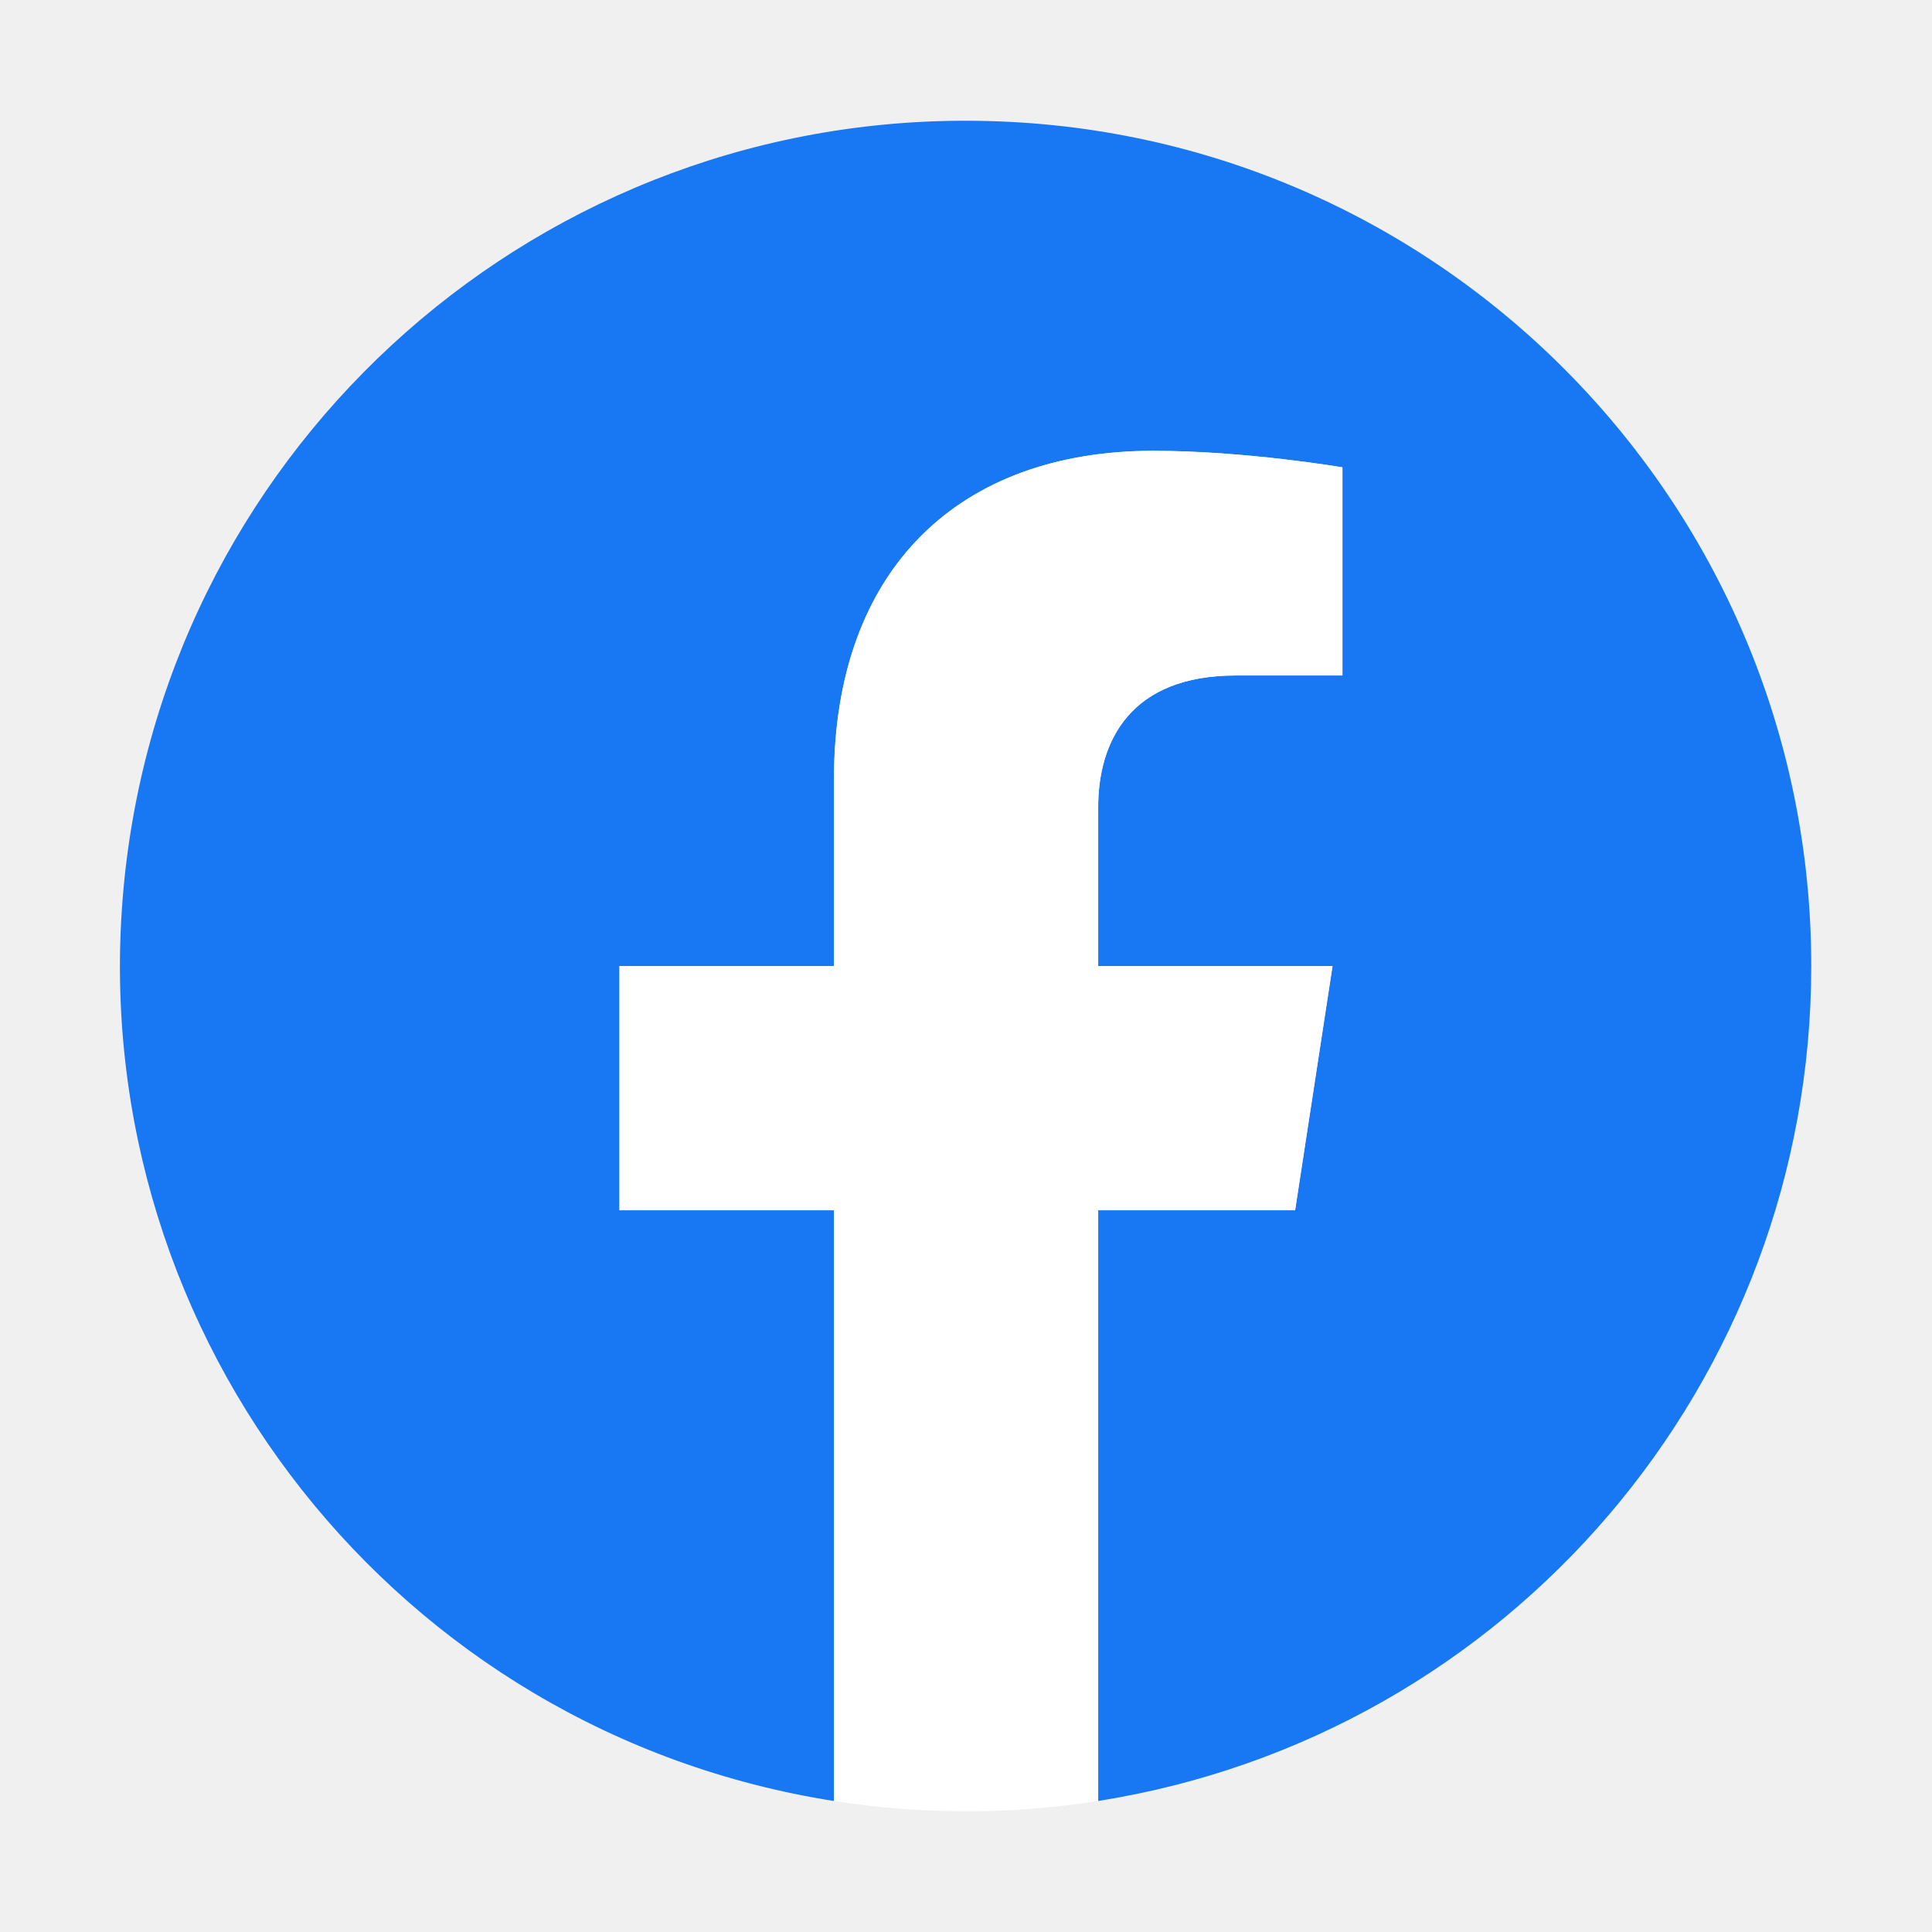
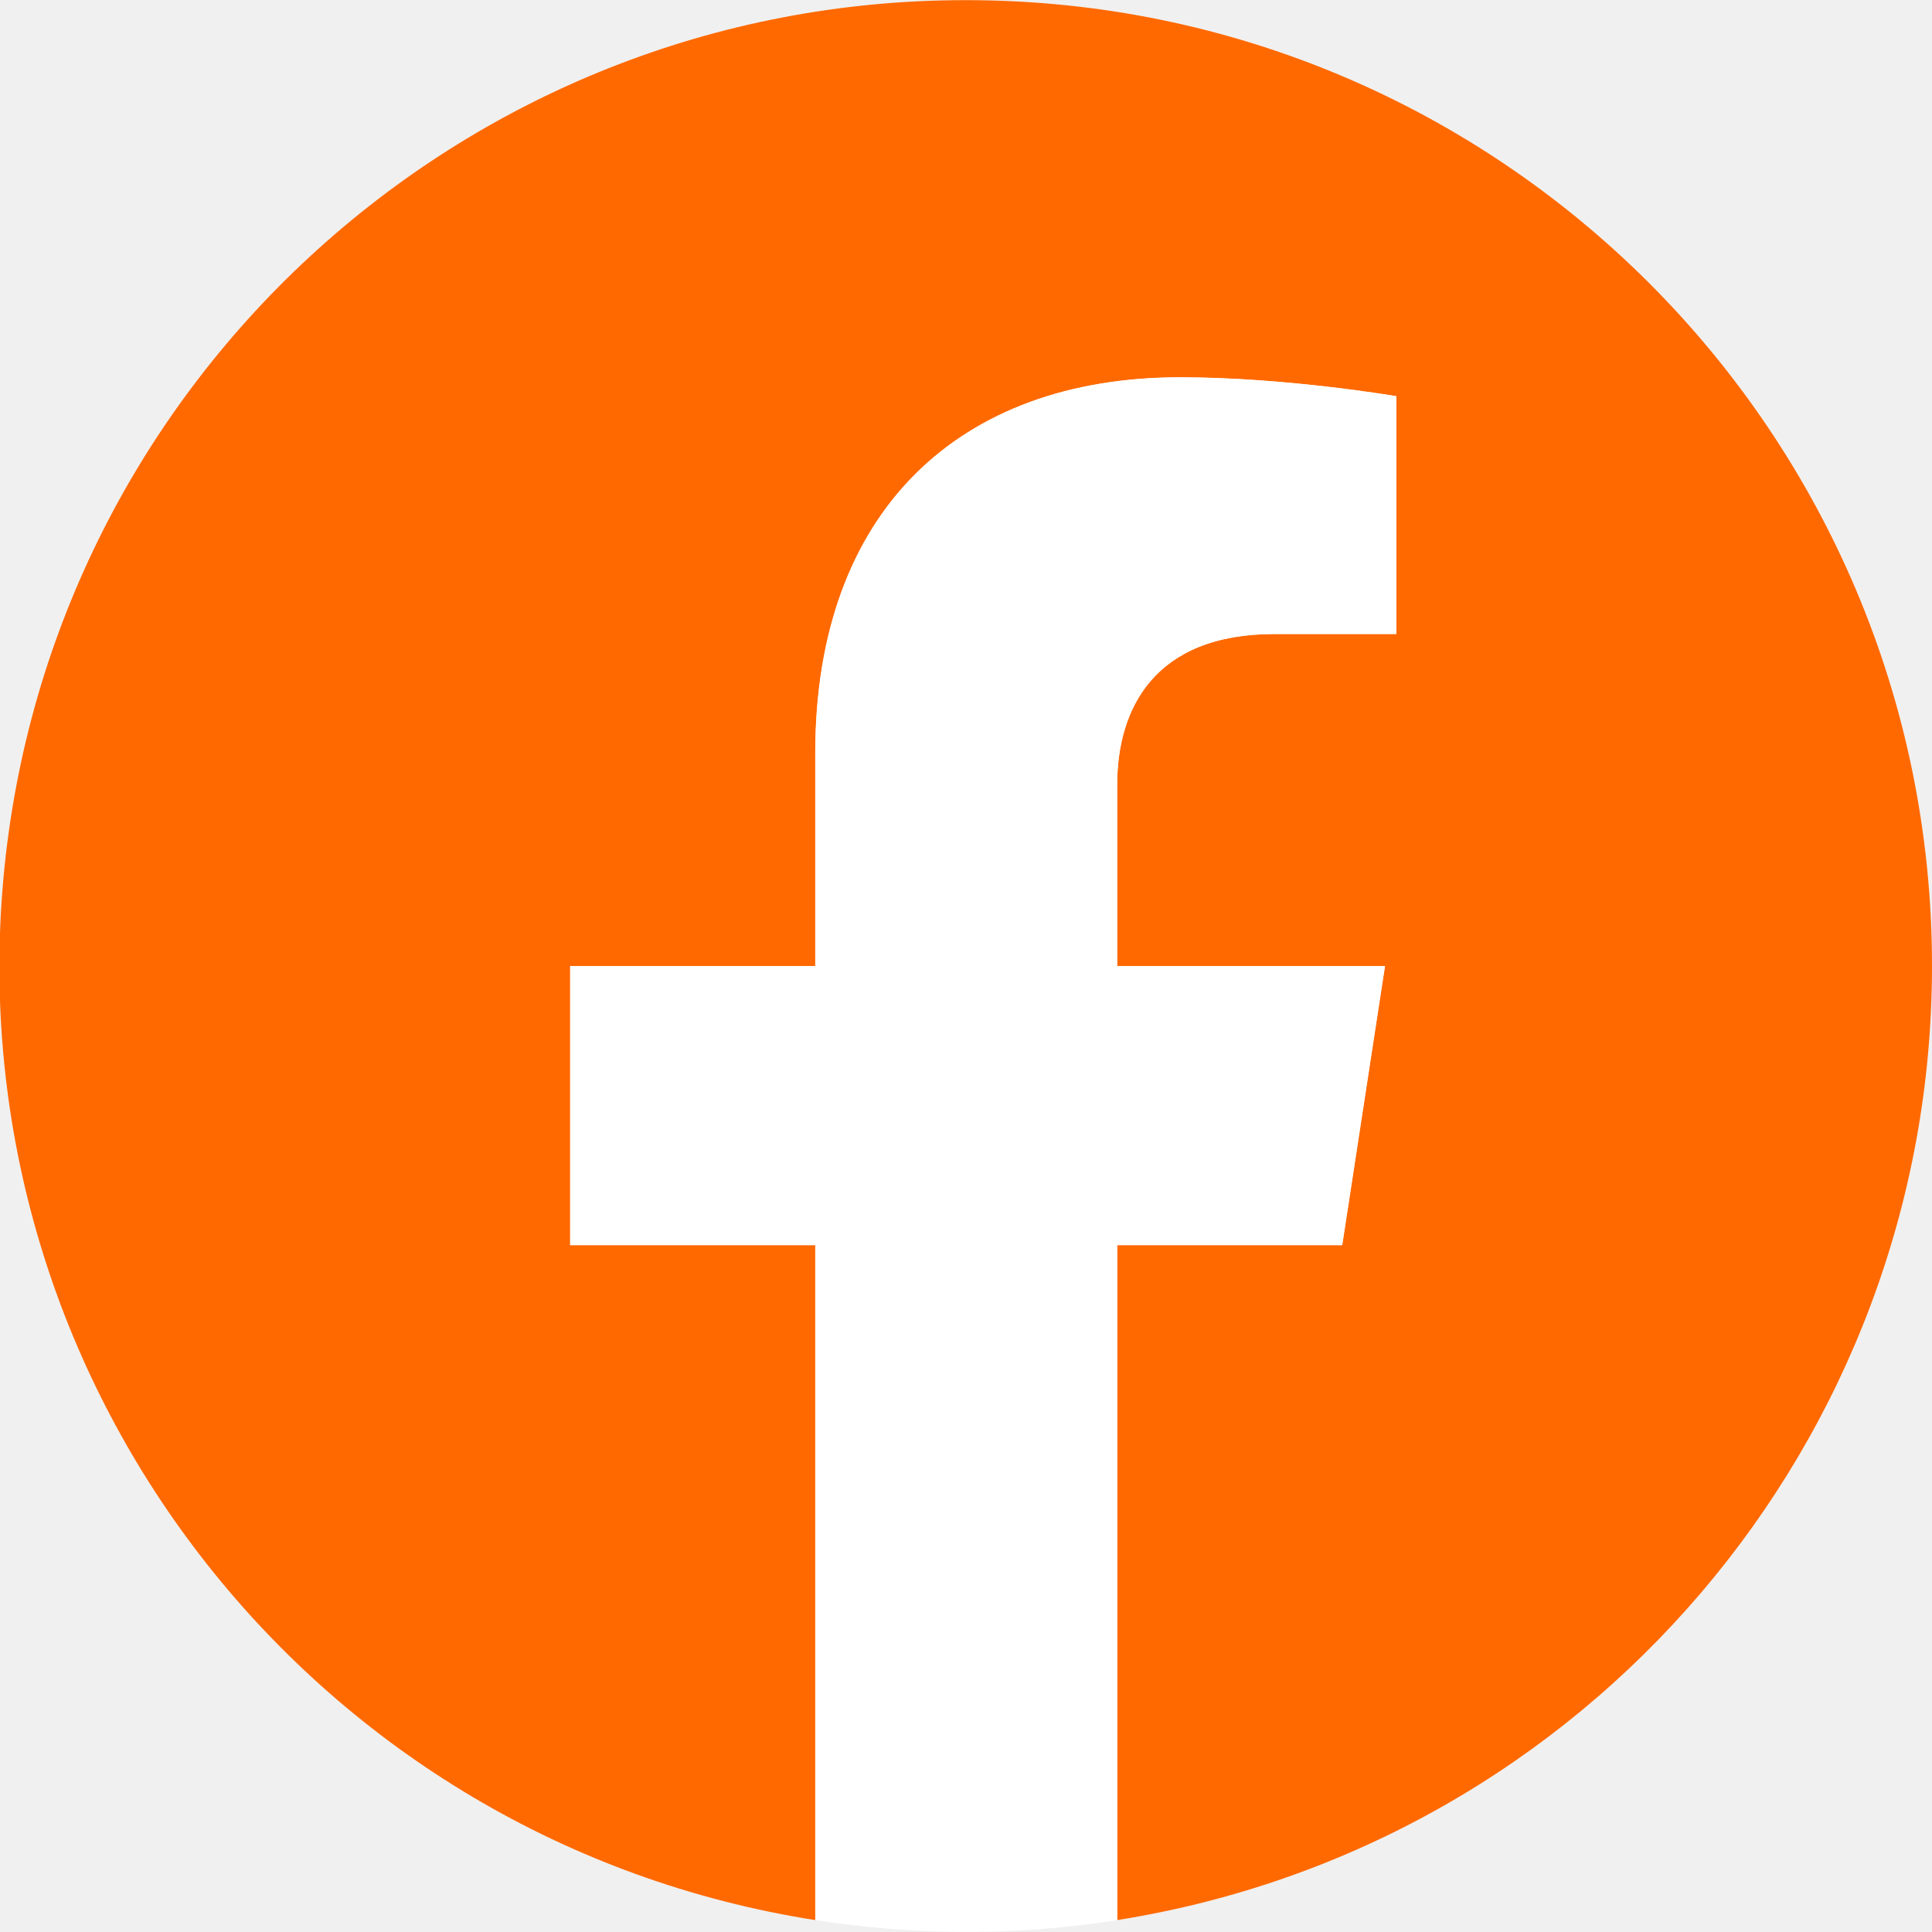
- <svg xmlns="http://www.w3.org/2000/svg" width="800px" height="800px" viewBox="0 0 16 16" fill="none">
-   <path fill="#1877F2" d="M15 8a7 7 0 00-7-7 7 7 0 00-1.094 13.915v-4.892H5.13V8h1.777V6.458c0-1.754 1.045-2.724 2.644-2.724.766 0 1.567.137 1.567.137v1.723h-.883c-.87 0-1.14.54-1.14 1.093V8h1.941l-.31 2.023H9.094v4.892A7.001 7.001 0 0015 8z" />
-   <path fill="#ffffff" d="M10.725 10.023L11.035 8H9.094V6.687c0-.553.27-1.093 1.14-1.093h.883V3.87s-.801-.137-1.567-.137c-1.6 0-2.644.97-2.644 2.724V8H5.13v2.023h1.777v4.892a7.037 7.037 0 002.188 0v-4.892h1.63z" />
+ <svg xmlns="http://www.w3.org/2000/svg" width="1080" height="1080" viewBox="0 0 1080 1080">
+   <g id="facebooksocial">
+     <path id="Path" fill="#ff6900" stroke="none" d="M 1080 539.992 C 1080 241.809 838.275 0.084 540.092 0.084 C 258.128 -0.176 23.445 216.579 1.345 497.675 C -20.754 778.771 177.172 1029.538 455.712 1073.345 L 455.712 696.026 L 318.729 696.026 L 318.729 539.992 L 455.789 539.992 L 455.789 421.058 C 455.789 285.773 536.389 210.957 659.72 210.957 C 718.801 210.957 780.582 221.524 780.582 221.524 L 780.582 354.418 L 712.477 354.418 C 645.374 354.418 624.549 396.068 624.549 438.721 L 624.549 539.992 L 774.258 539.992 L 750.347 696.026 L 624.471 696.026 L 624.471 1073.345 C 886.828 1031.799 1080.006 805.618 1080 539.992 Z" />
+     <path id="path1" fill="#ffffff" stroke="none" d="M 750.27 696.026 L 774.18 539.992 L 624.471 539.992 L 624.471 438.721 C 624.471 396.068 645.297 354.418 712.399 354.418 L 780.505 354.418 L 780.505 221.446 C 780.505 221.446 718.724 210.88 659.643 210.88 C 536.235 210.88 455.712 285.696 455.712 420.981 L 455.712 539.992 L 318.729 539.992 L 318.729 696.026 L 455.789 696.026 L 455.789 1073.345 C 511.698 1082.144 568.639 1082.144 624.549 1073.345 L 624.549 696.026 L 750.27 696.026 Z" />
+   </g>
</svg>
